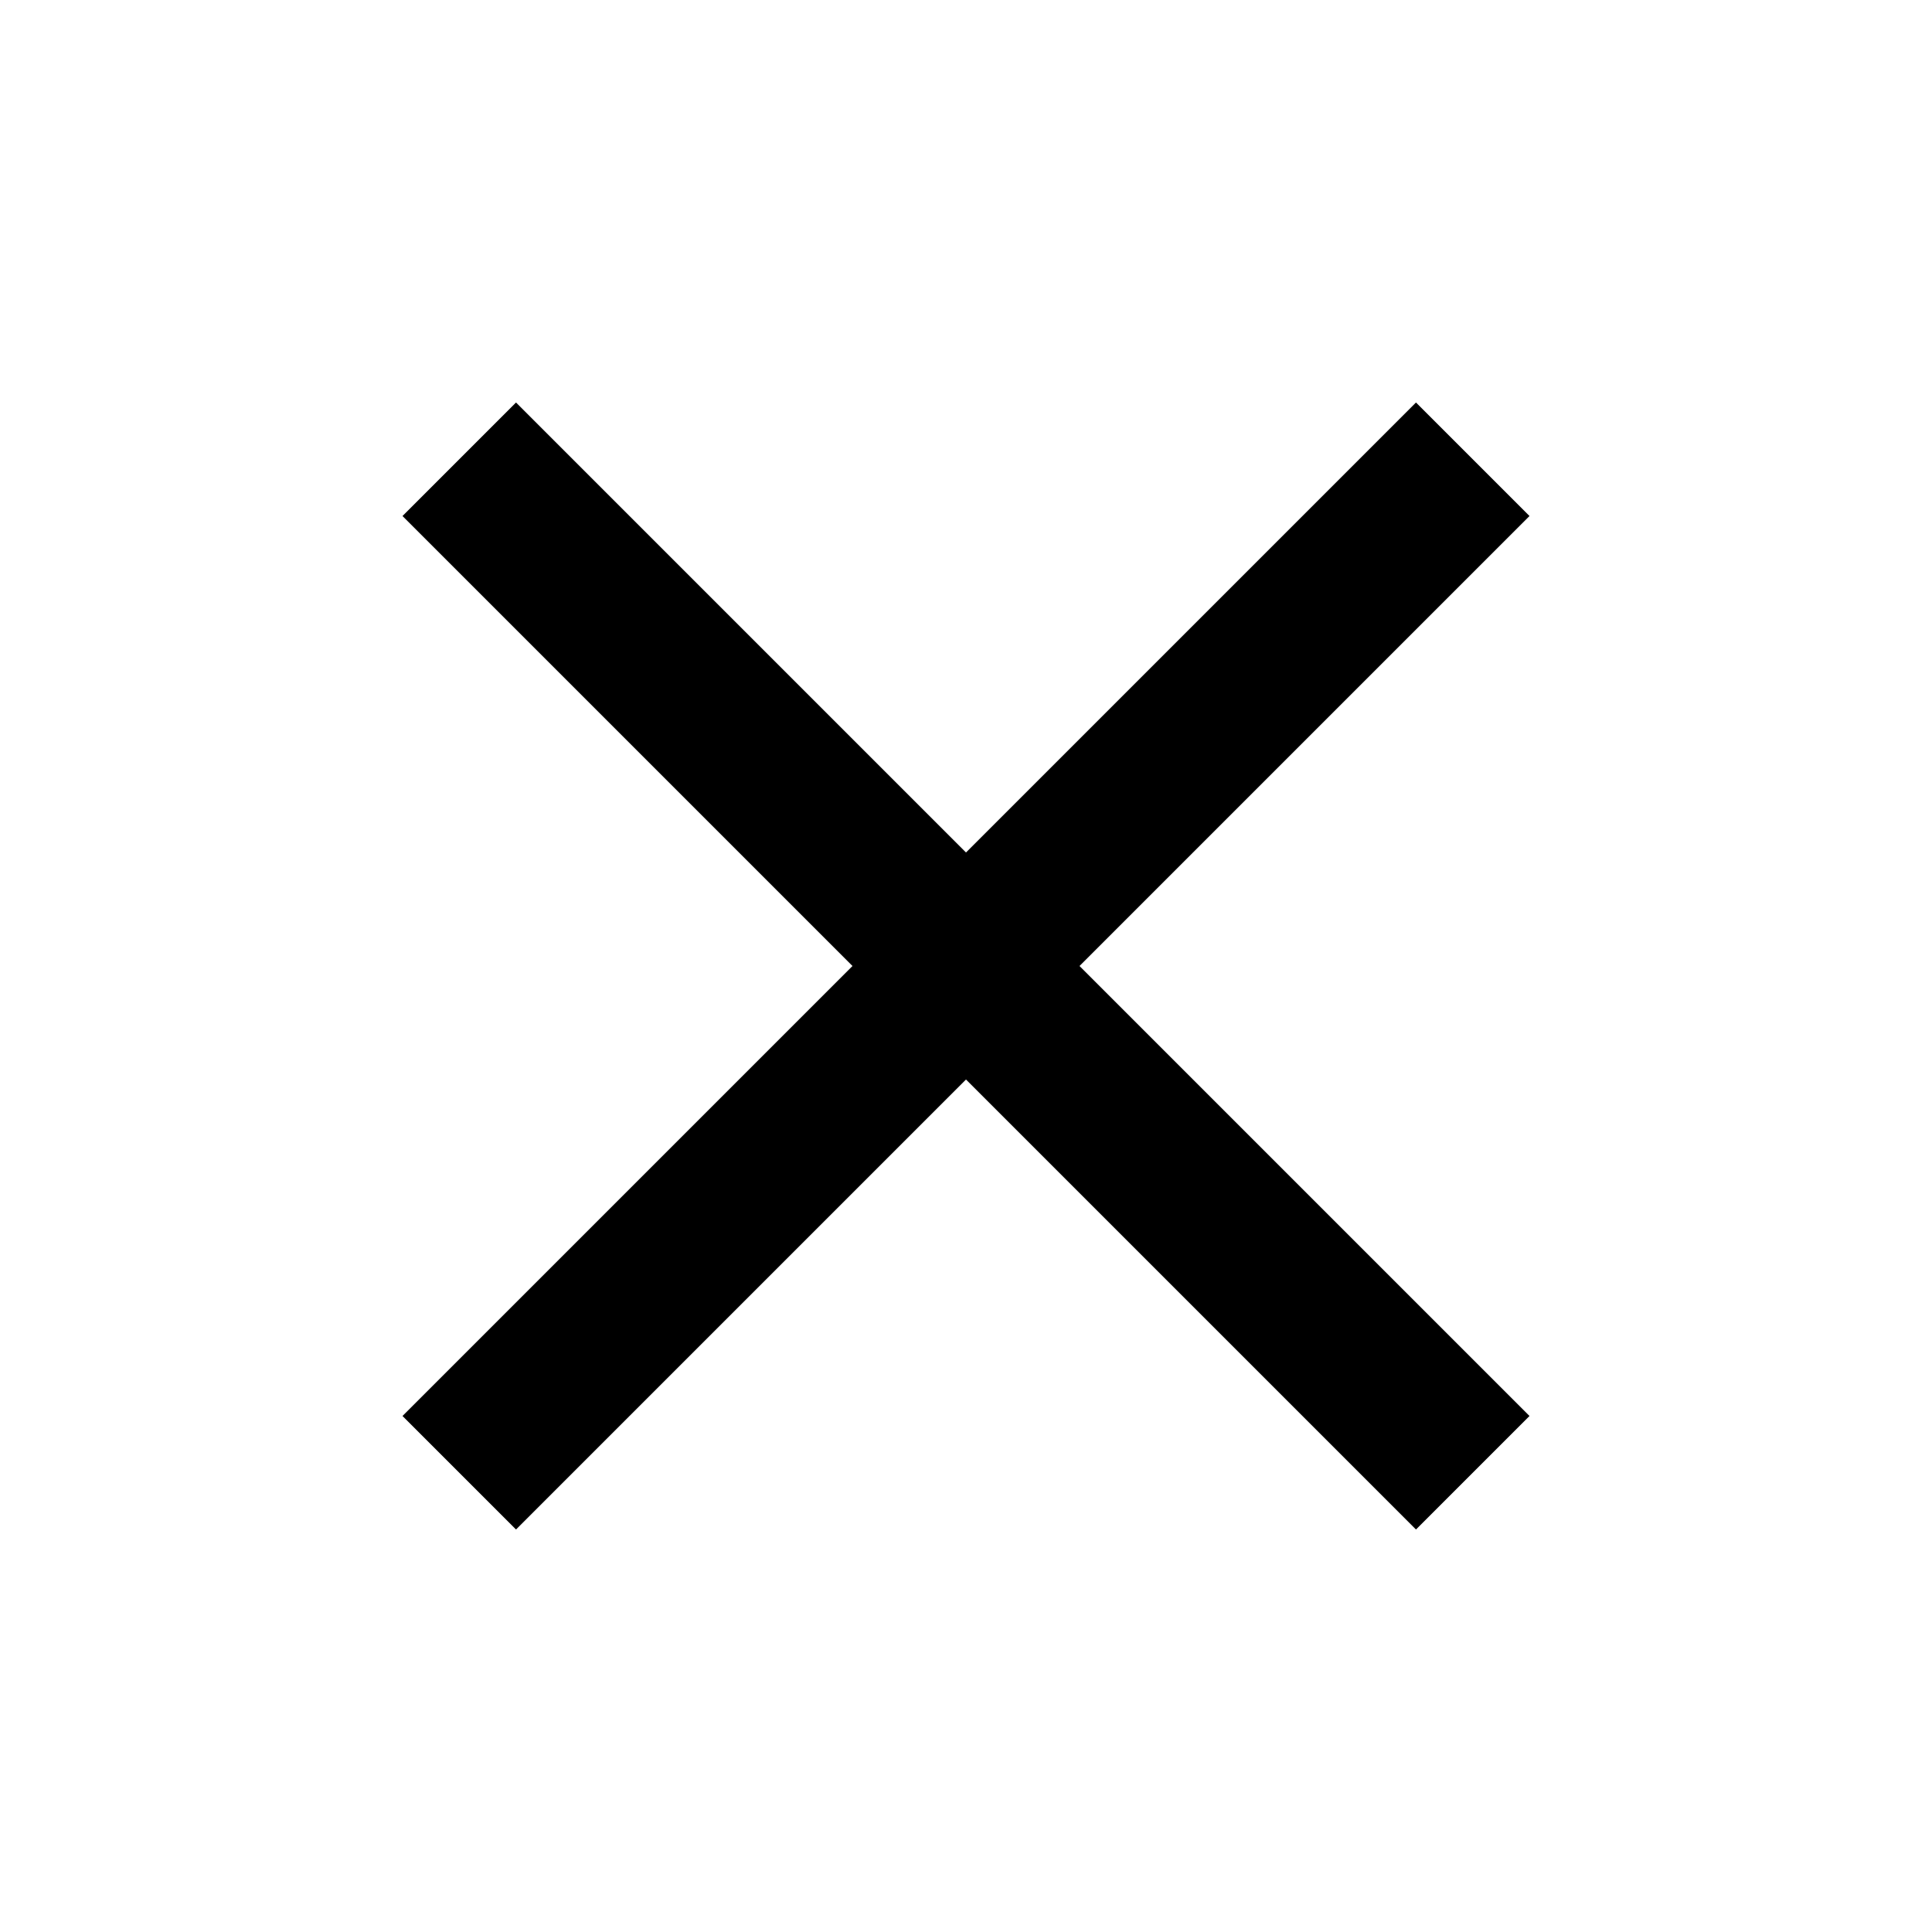
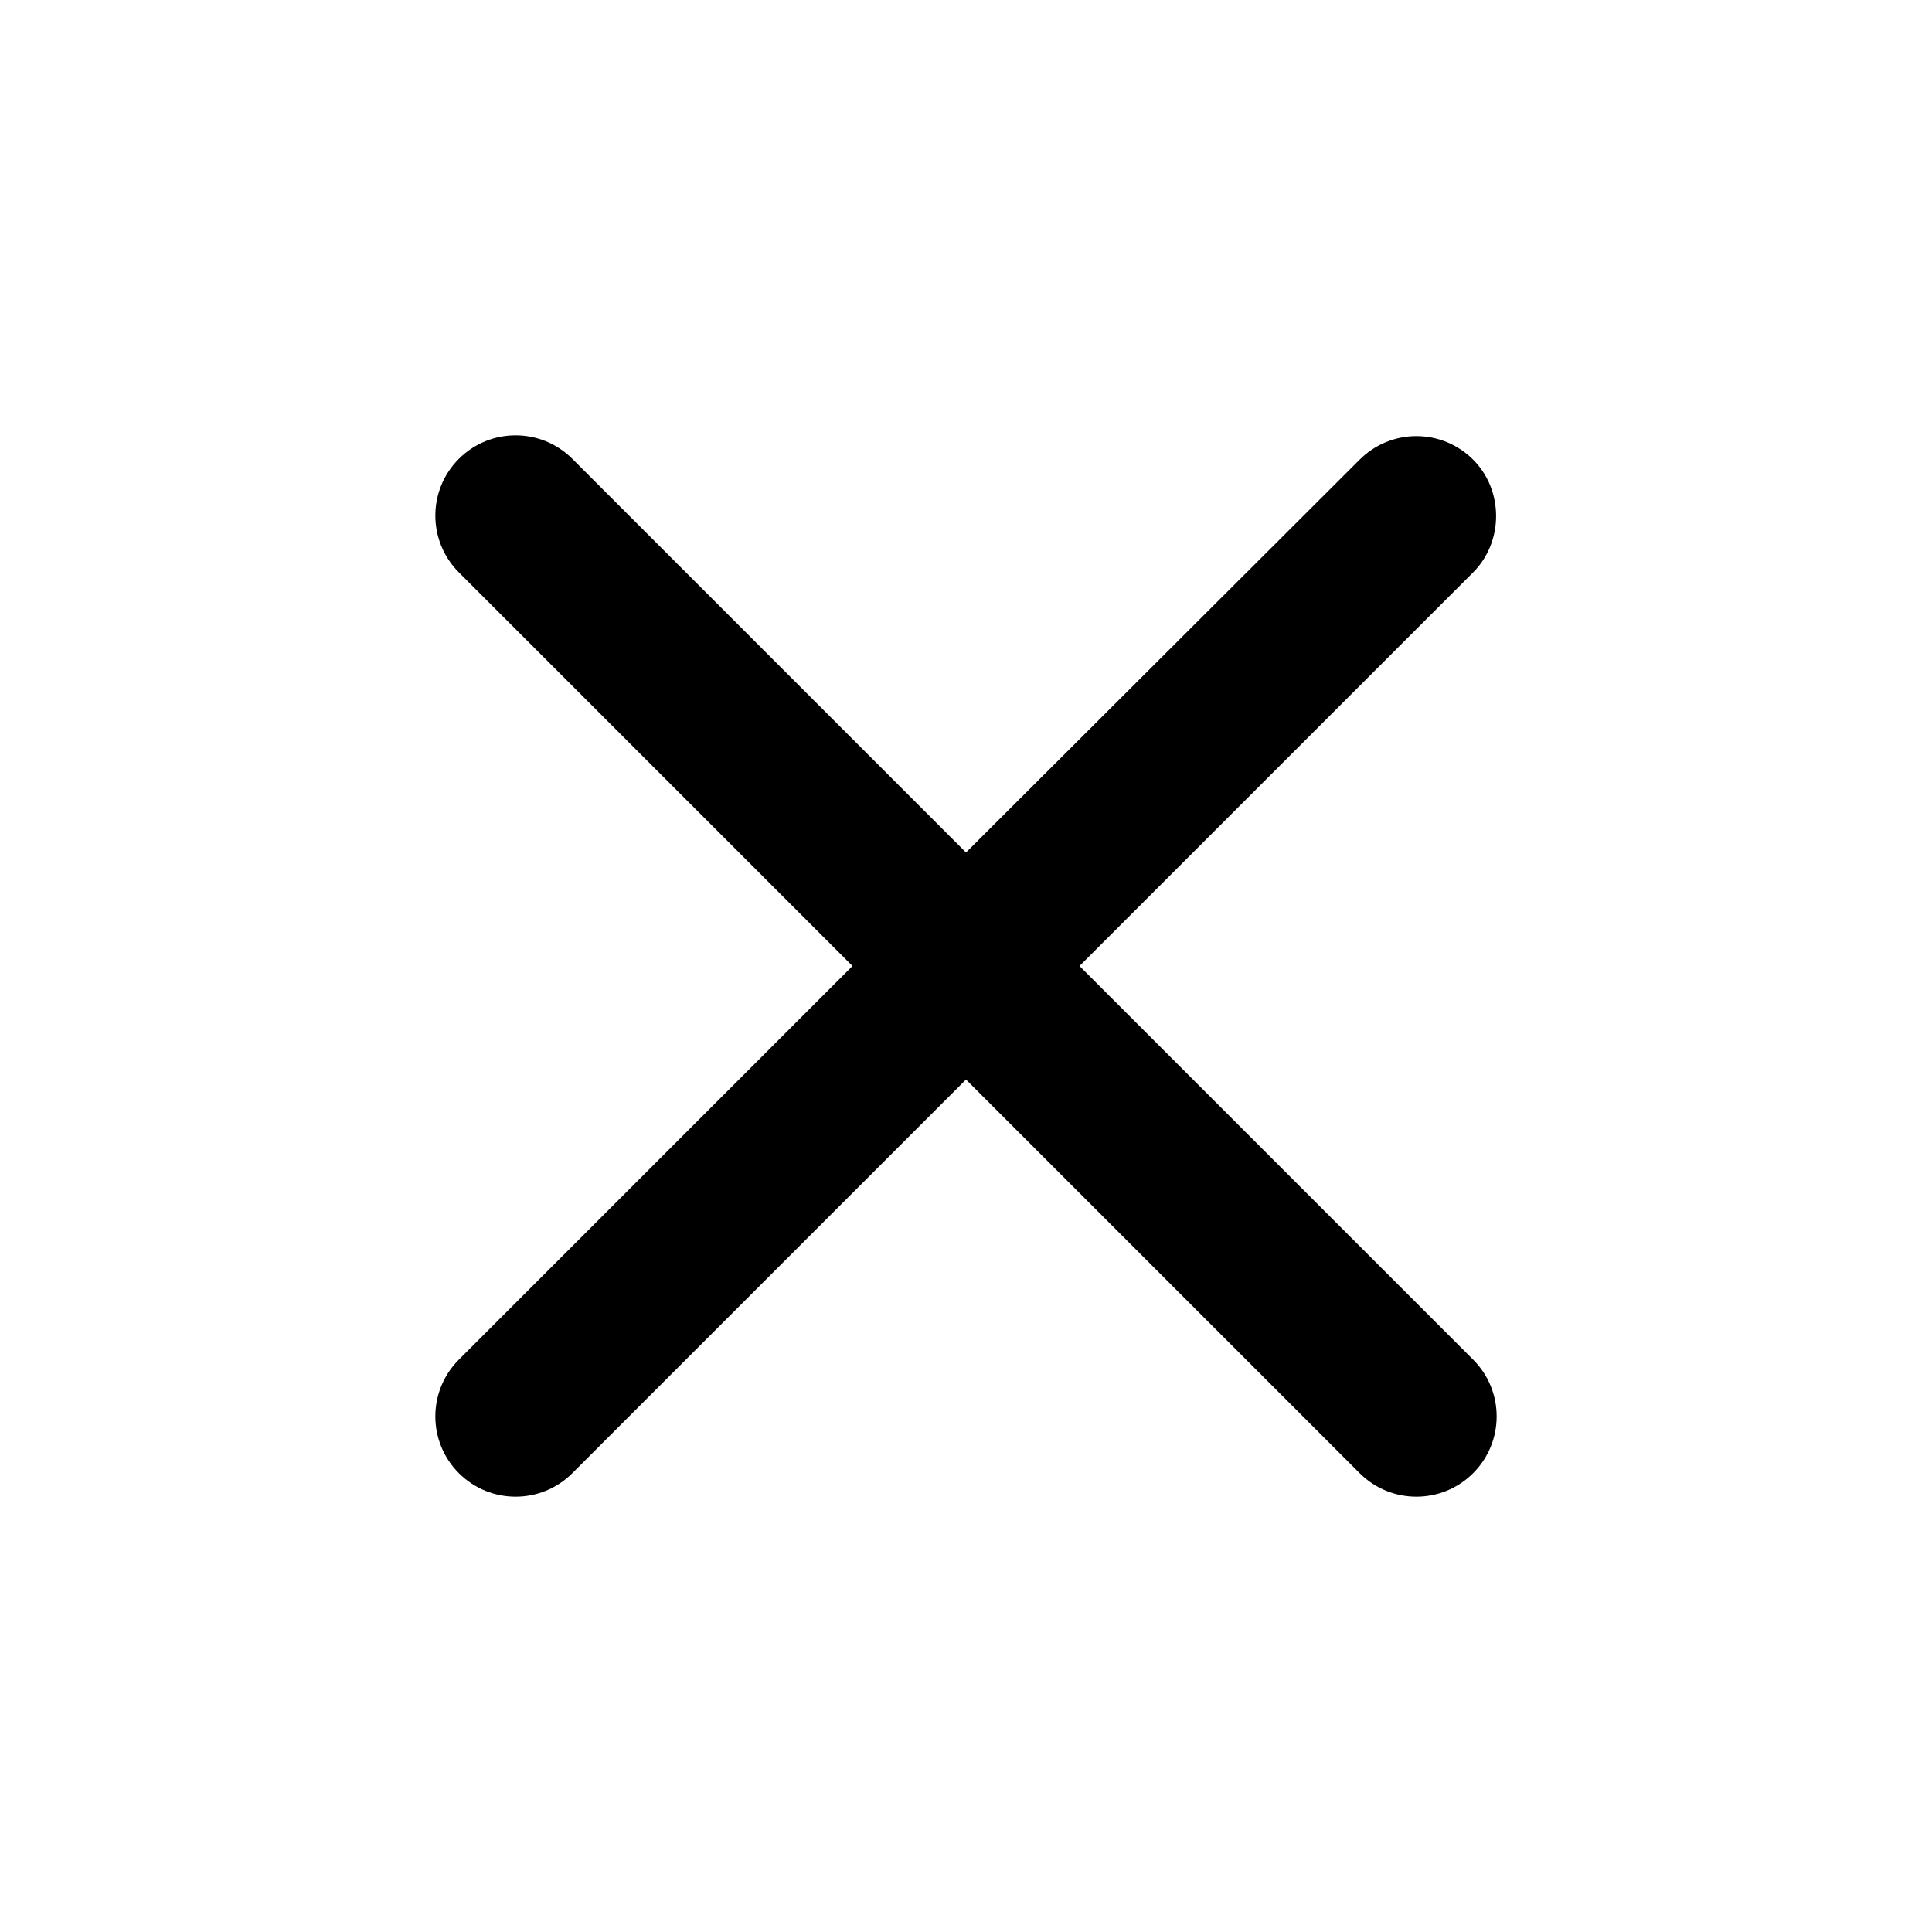
<svg xmlns="http://www.w3.org/2000/svg" height="24" width="24" viewBox="0 0 24 24">
  <path d="M0 0h24v24H0V0z" fill="none" />
-   <path d="M19 6.41L17.59 5 12 10.59 6.41 5 5 6.41 10.59 12 5 17.59 6.41 19 12 13.41 17.59 19 19 17.59 13.41 12 19 6.41z" />
+   <path d="M18.3 5.71a.996.996 0 00-1.41 0L12 10.59 7.11 5.7A.996.996 0 105.7 7.11L10.59 12 5.7 16.89a.996.996 0 101.41 1.41L12 13.41l4.89 4.89a.996.996 0 101.41-1.41L13.41 12l4.89-4.89c.38-.38.38-1.02 0-1.4z" />
</svg>
